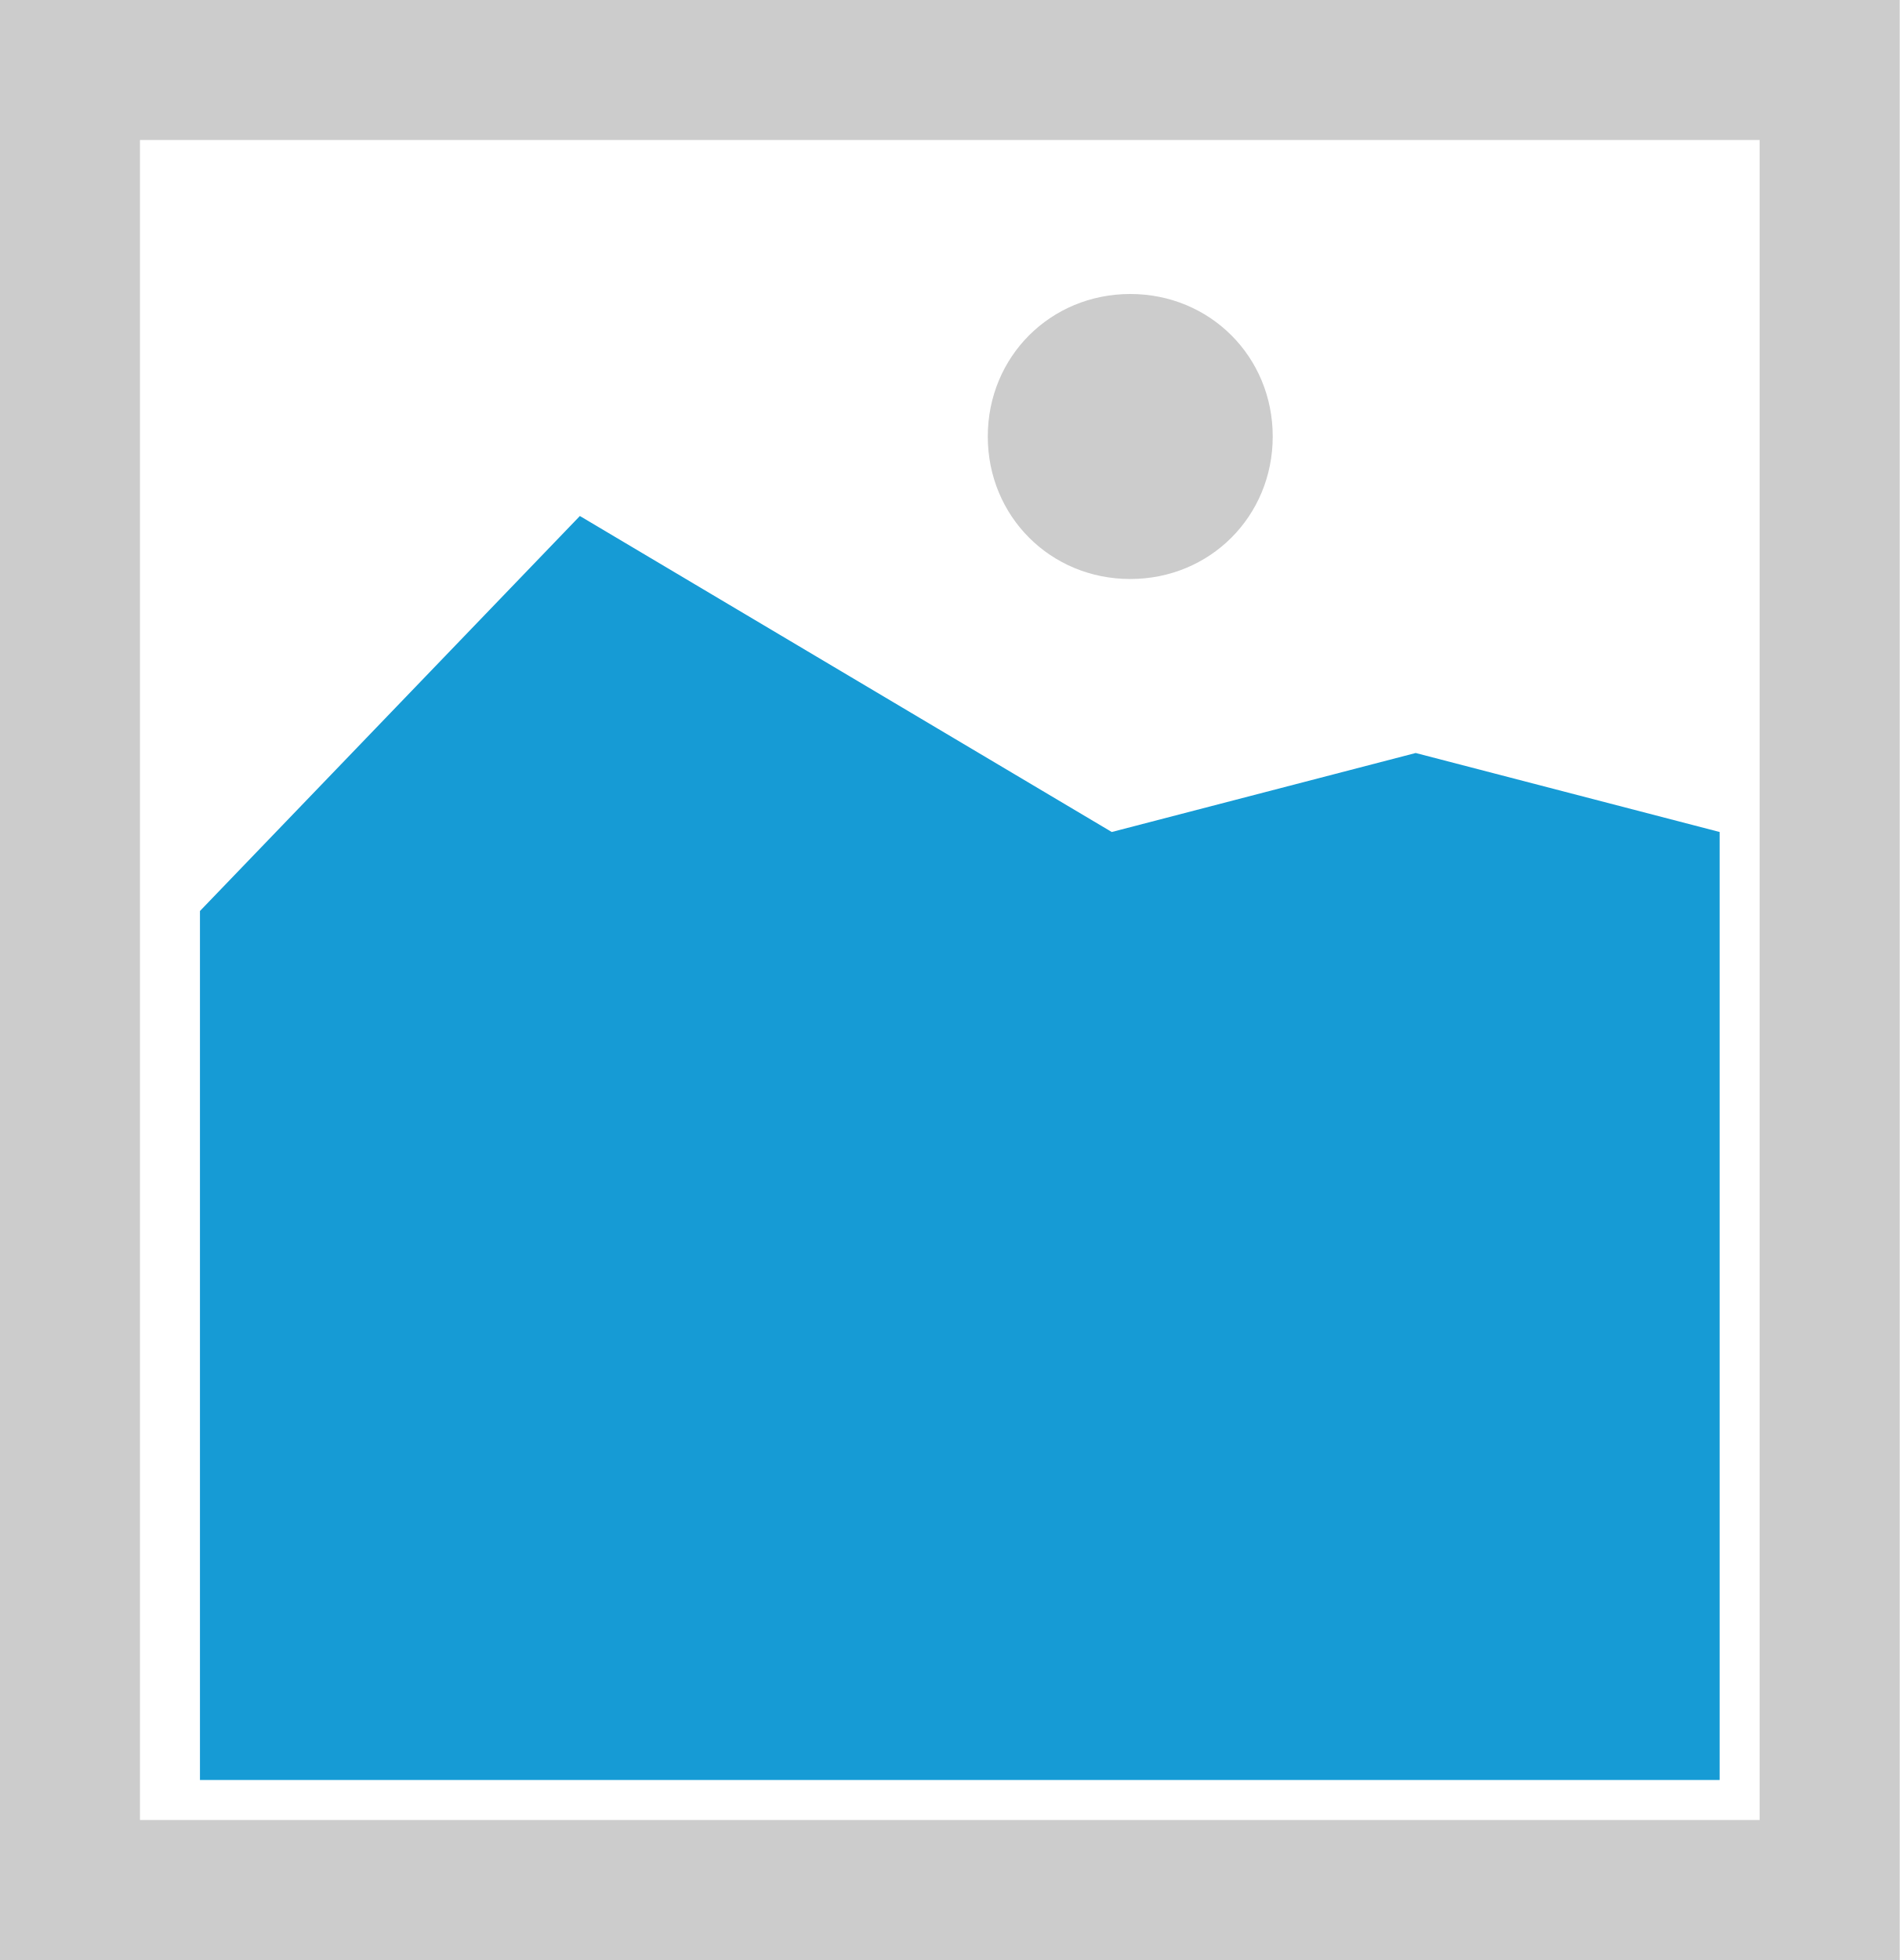
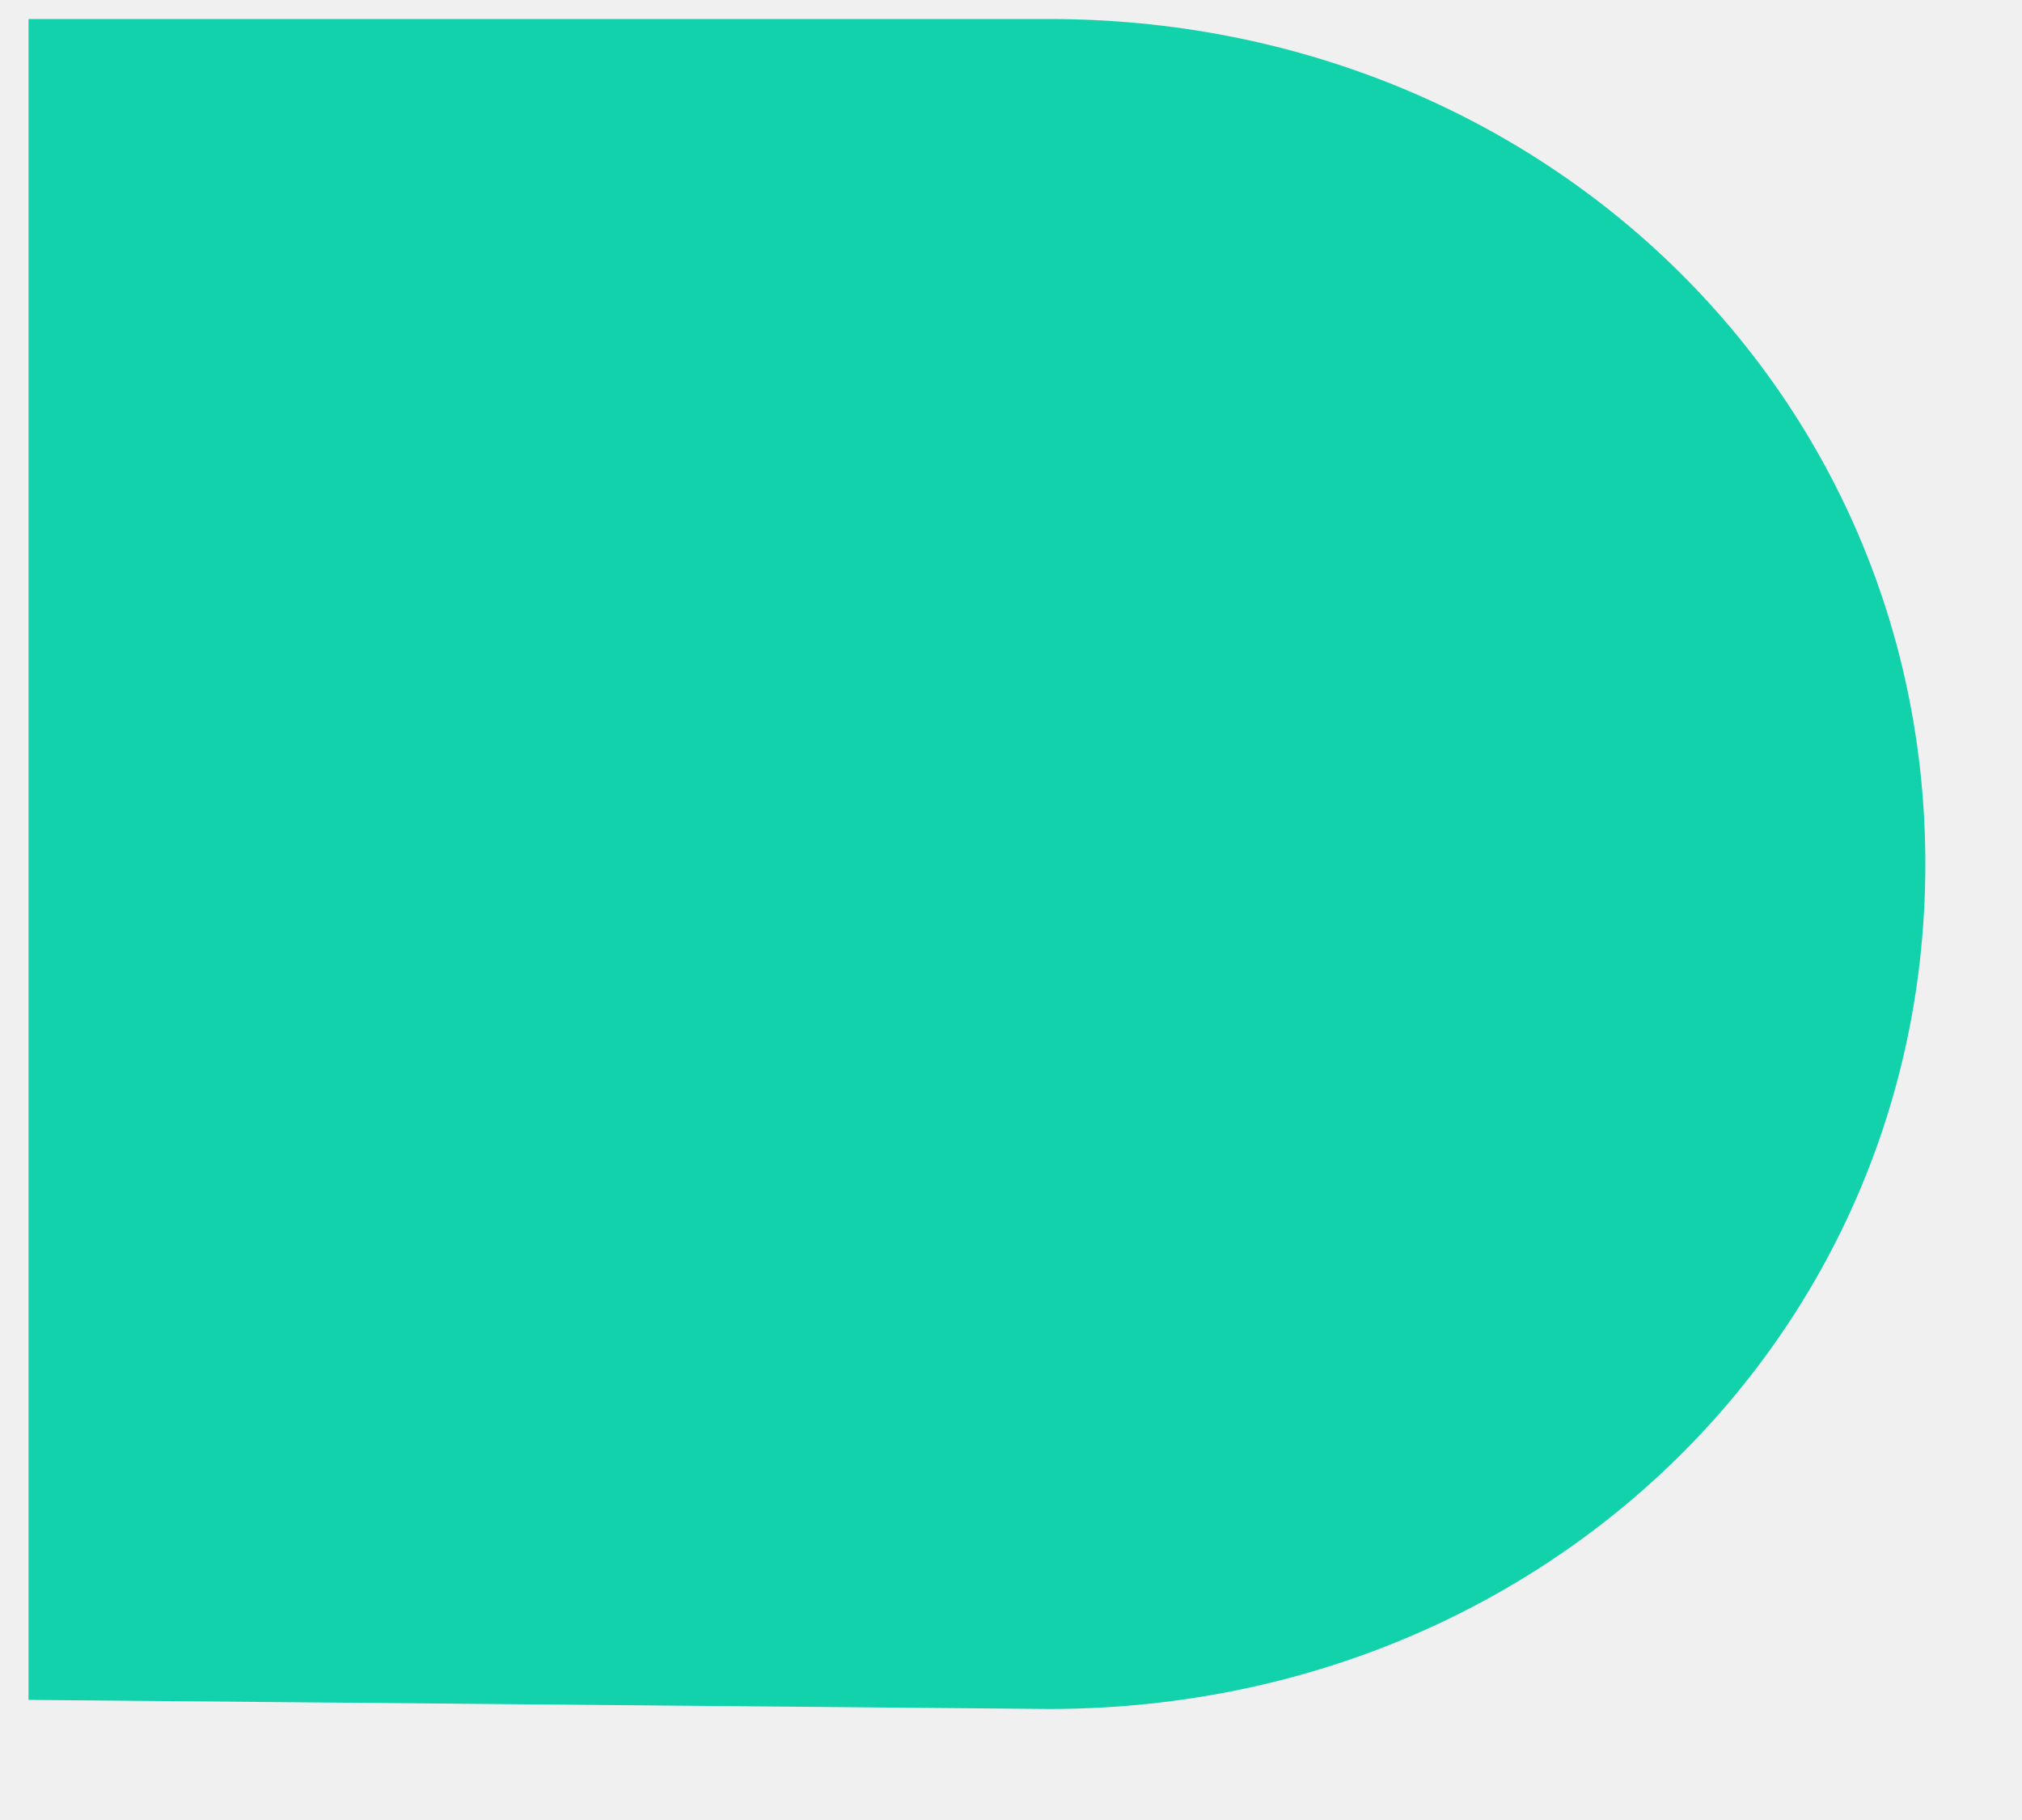
- <svg xmlns="http://www.w3.org/2000/svg" version="1.1" width="95px" height="98px">
-   <g transform="matrix(1 0 0 1 -306 -912 )">
-     <path d="M 306 912  L 401 912  L 401 1010  L 306 1010  L 306 912  " fill-rule="nonzero" fill="#cccccc" stroke="none" />
-     <path d="M 313 919  L 394 919  L 394 1003  L 313 1003  L 313 919  " fill-rule="nonzero" fill="#ffffff" stroke="none" />
-     <path d="M 362.525 940.95  C 358.535 940.95  355.4 937.815  355.4 933.825  C 355.4 929.835  358.535 926.7  362.525 926.7  C 366.515 926.7  369.65 929.835  369.65 933.825  C 369.65 937.815  366.515 940.95  362.525 940.95  " fill-rule="nonzero" fill="#cccccc" stroke="none" />
-     <path d="M 316 1001  L 316 957.55  L 335 937.8  L 361.6 953.6  L 376.8 949.65  L 392 953.6  L 392 1001  L 316 1001  " fill-rule="nonzero" fill="#169bd5" stroke="none" />
+ <svg xmlns="http://www.w3.org/2000/svg" version="1.1" width="10px" height="9px">
+   <g transform="matrix(1 0 0 1 -16 -26 )">
+     <path d="M 5.188 8.451  L 0.141 8.406  L 0.141 0.094  L 5.188 0.094  C 7.615 0.094  9.522 1.933  9.522 4.273  C 9.522 6.613  7.615 8.451  5.188 8.451  Z " fill-rule="nonzero" fill="#12d2ac" stroke="none" transform="matrix(1 0 0 1 16 26 )" />
  </g>
</svg>
